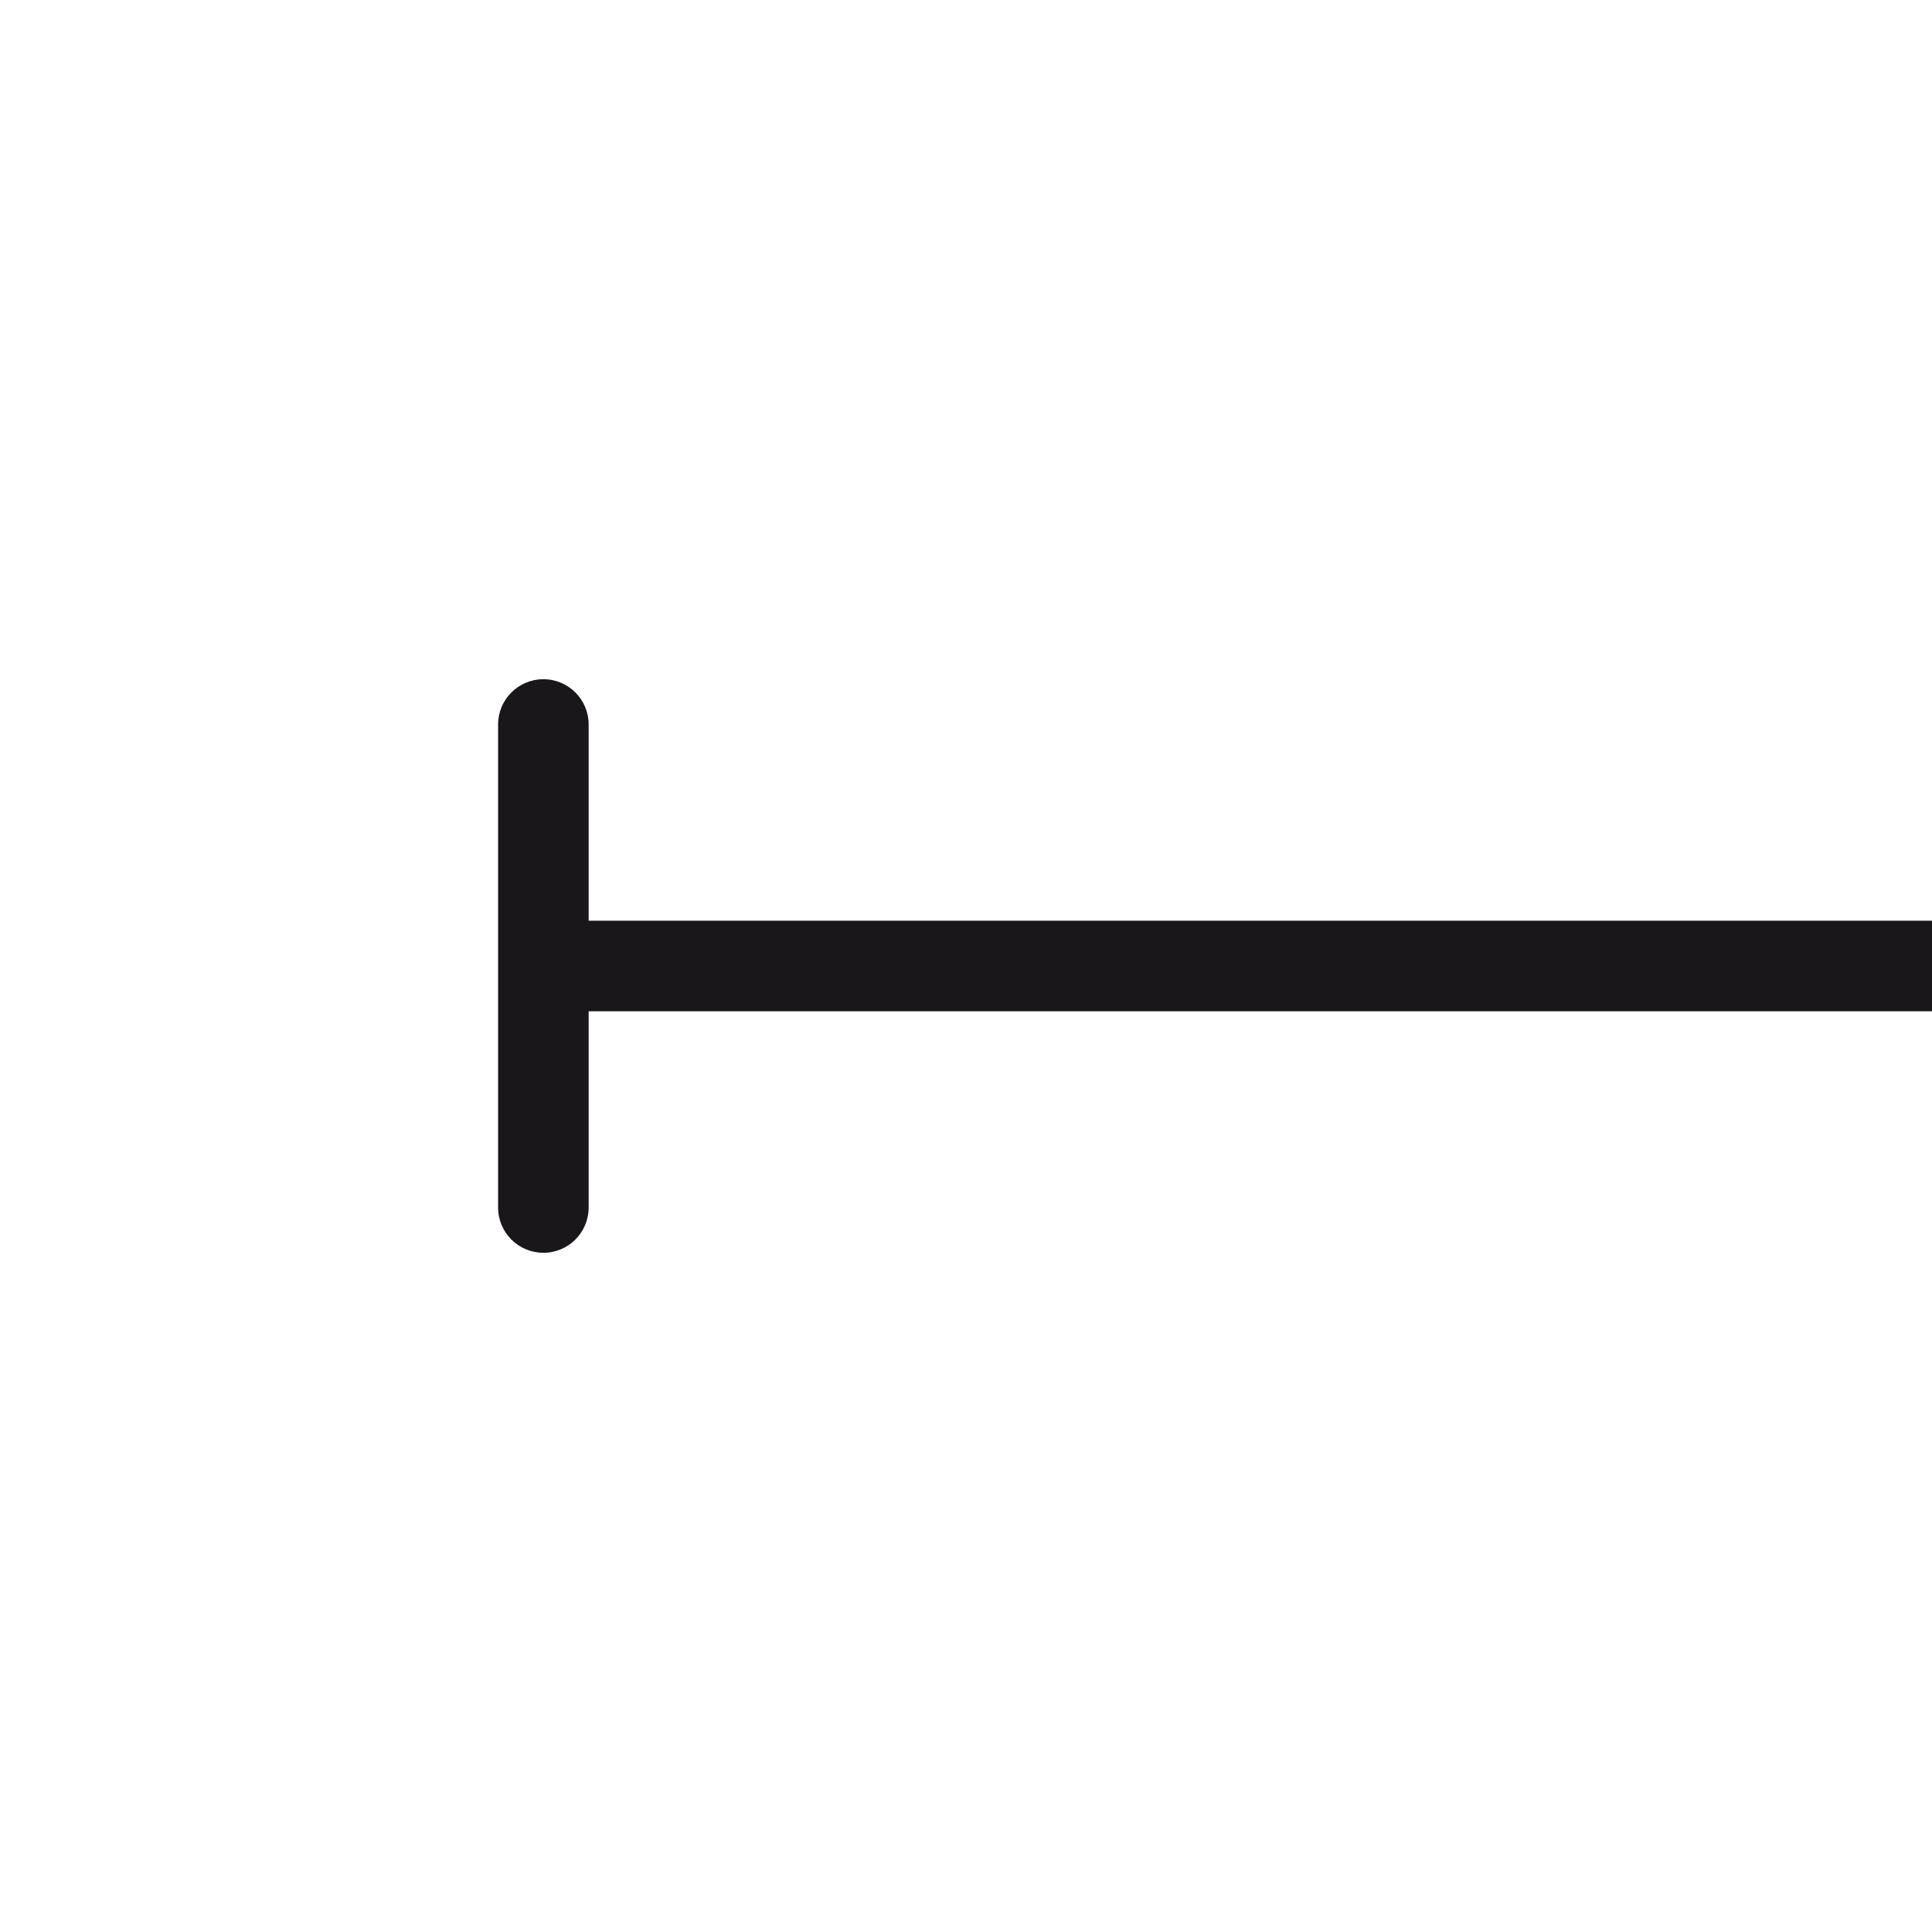
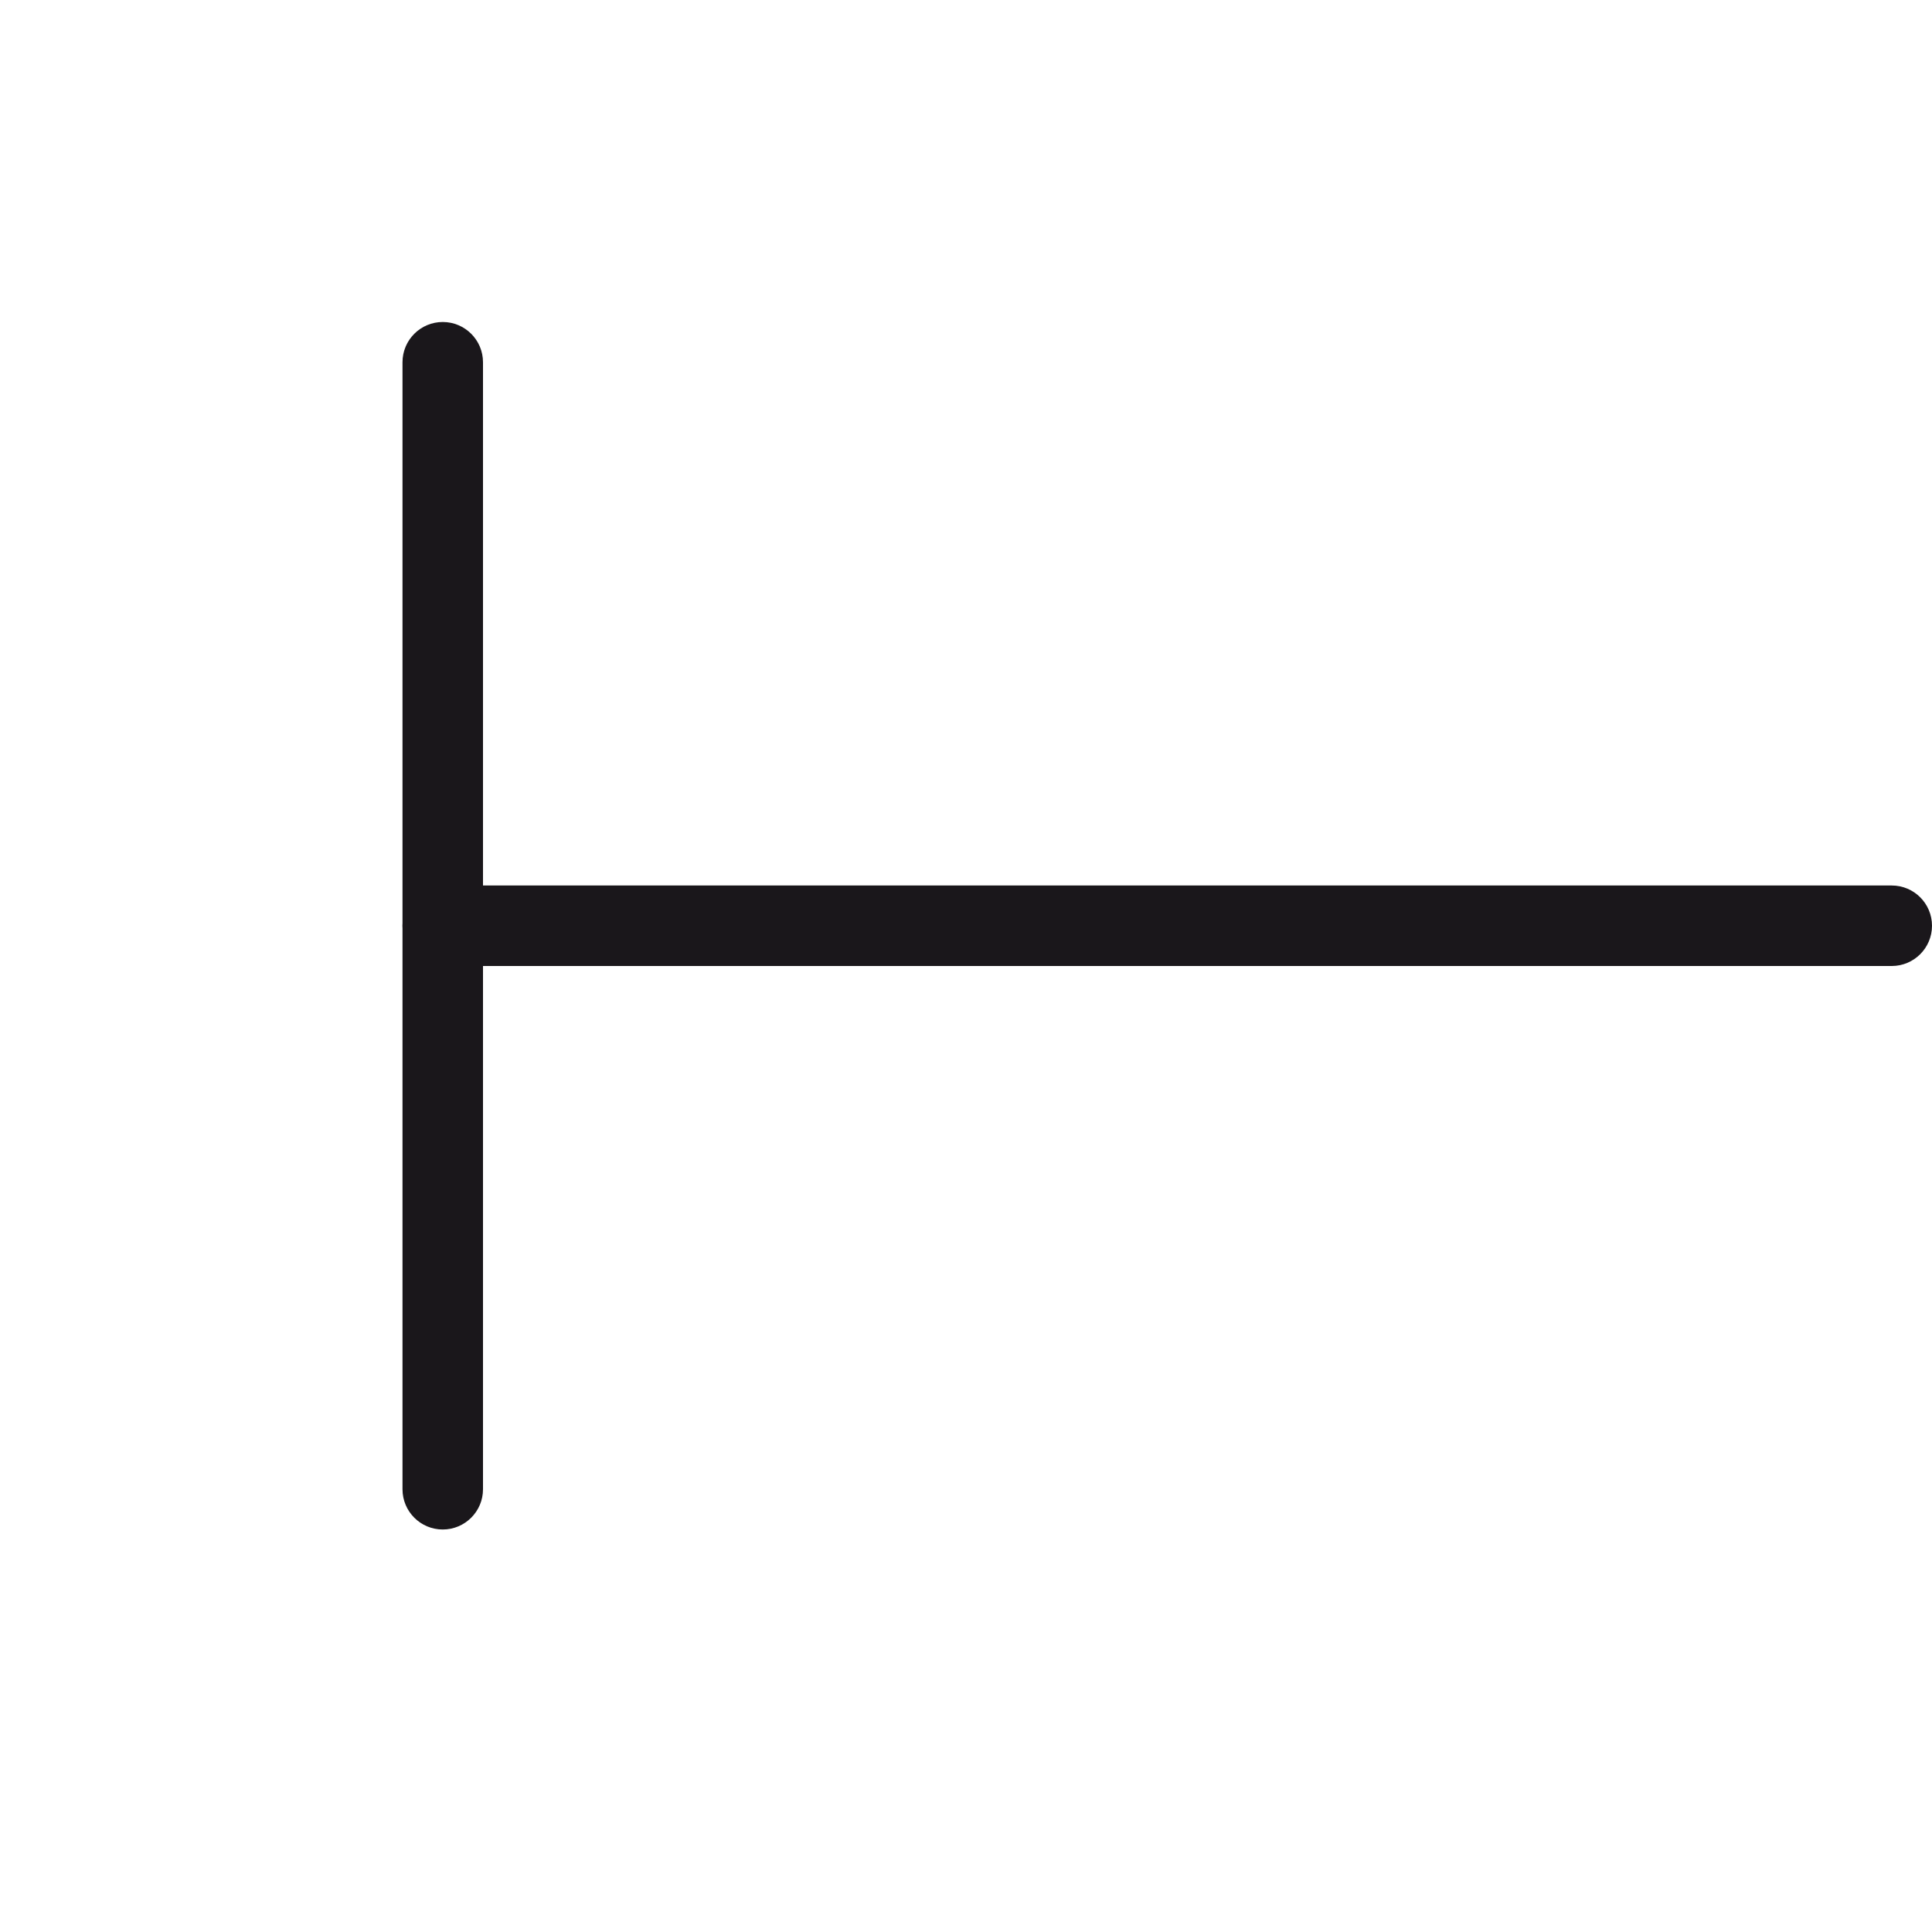
- <svg xmlns="http://www.w3.org/2000/svg" width="64" height="64" viewBox="0 0 64 64">
+ <svg xmlns="http://www.w3.org/2000/svg" width="24" height="24" viewBox="0 0 24 24">
  <defs>
-     <style>.a{fill:#1a171b;}</style>
+     <style>.a{fill:#1a171b}</style>
  </defs>
-   <path class="a" d="M65.5,32A1.5,1.5,0,0,1,64,33.5H19.5V40a1.5,1.5,0,0,1-3,0V24a1.5,1.5,0,0,1,3,0v6.5H64A1.5,1.5,0,0,1,65.5,32Z" />
+   <path class="a" d="M5 4.5v14a.5.5 0 0 0 1 0v-14a.5.5 0 0 0-1 0" />
+   <path class="a" d="M23.5 11h-18a.5.5 0 0 0 0 1h18a.5.5 0 0 0 0-1" />
</svg>
